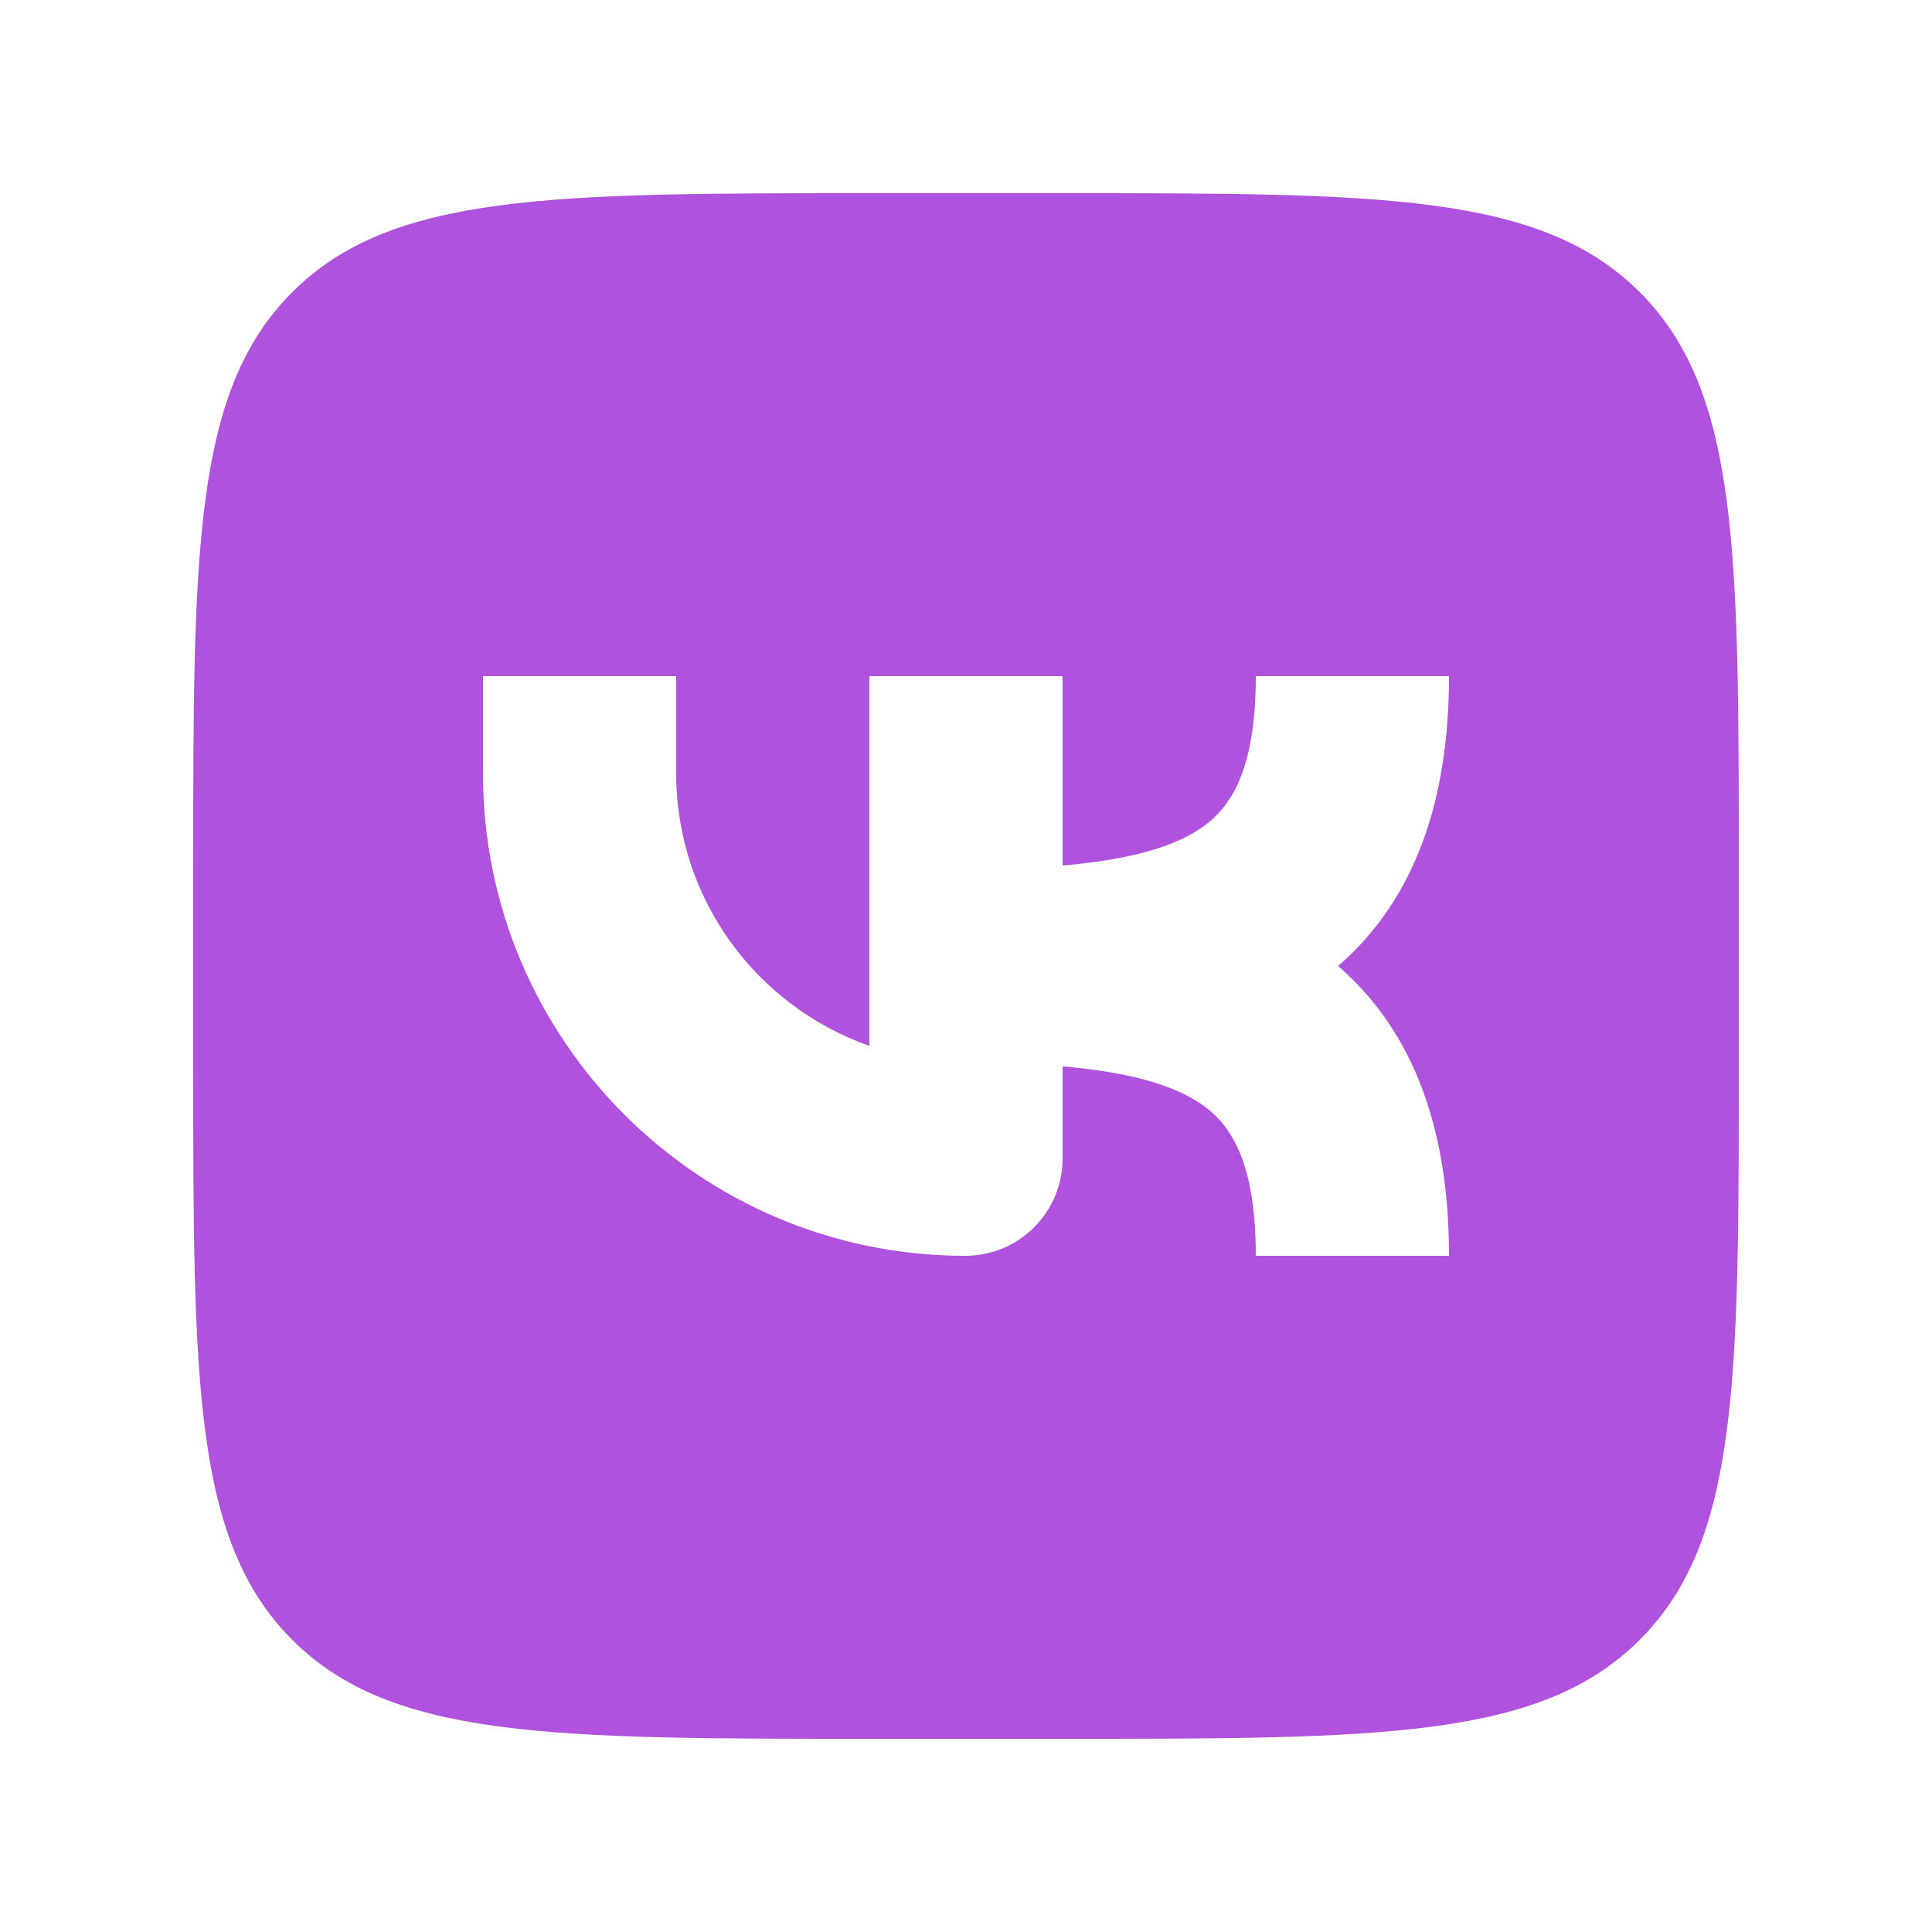
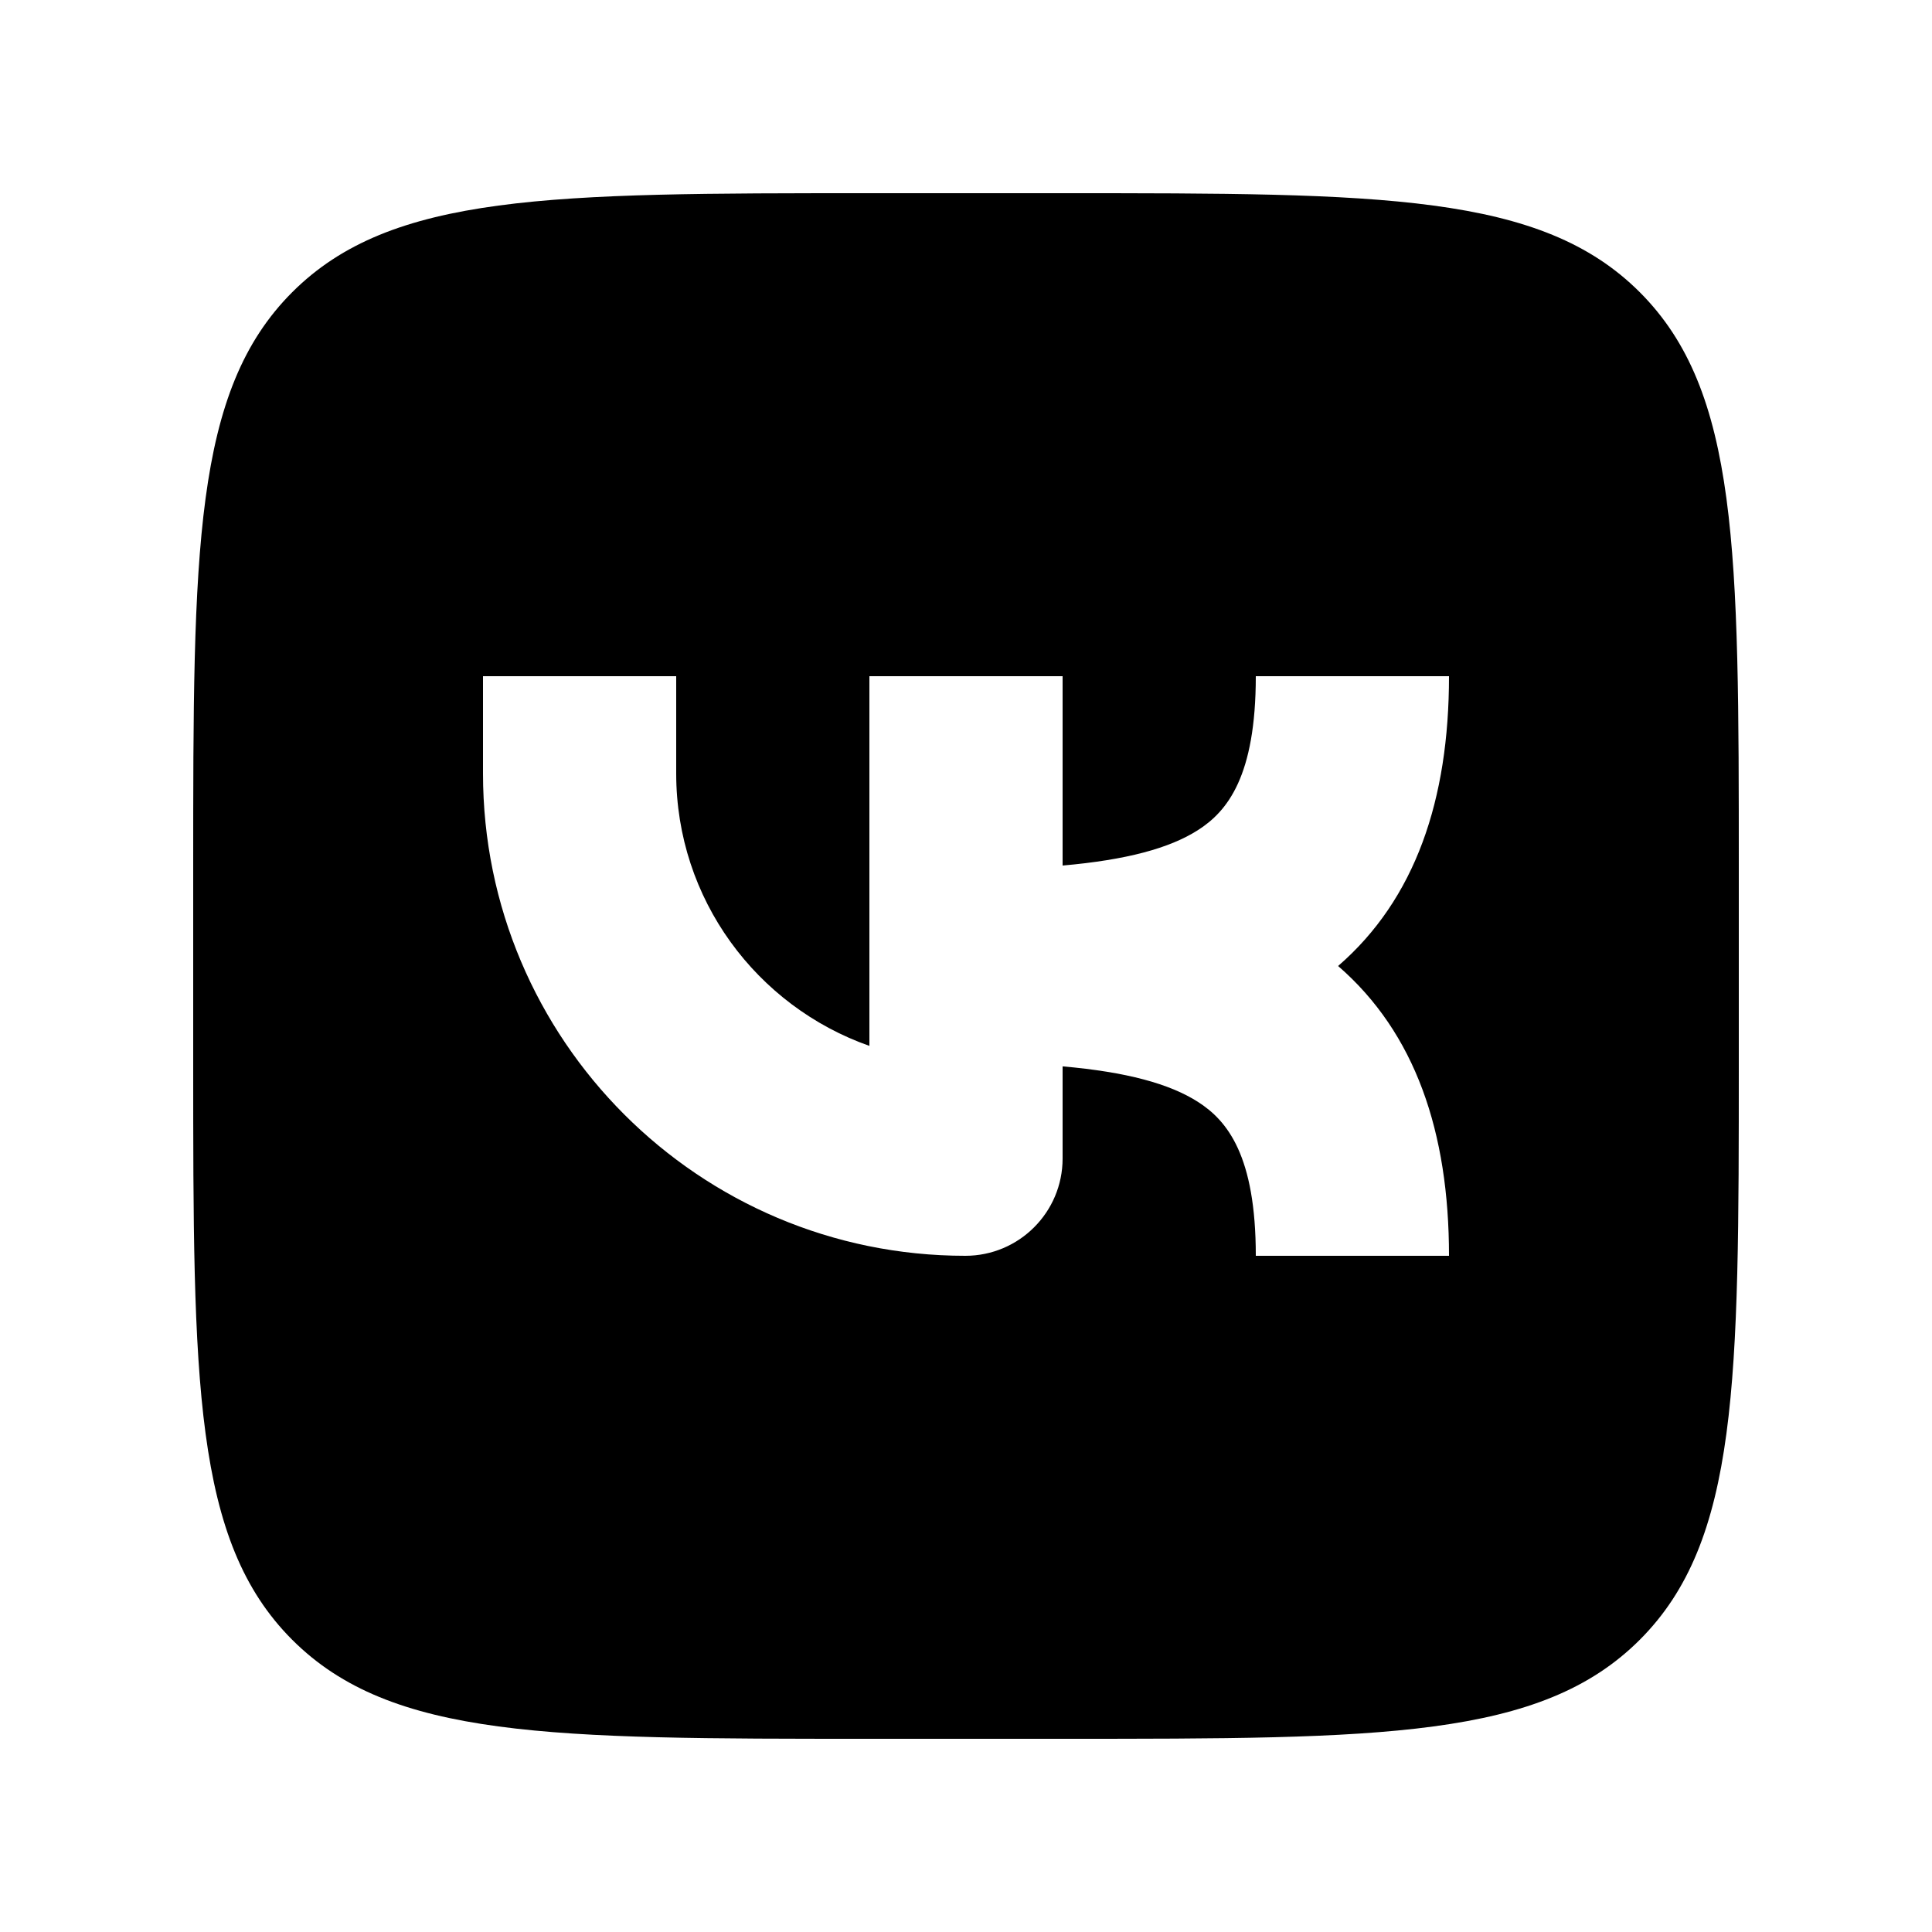
- <svg xmlns="http://www.w3.org/2000/svg" width="20" height="20" viewBox="0 0 20 20" fill="none">
-   <path fill-rule="evenodd" clip-rule="evenodd" d="M3.025 3.025C2 4.05 2 5.7 2 9V11C2 14.3 2 15.95 3.025 16.975C4.05 18 5.7 18 9 18H11C14.3 18 15.95 18 16.975 16.975C18 15.95 18 14.3 18 11V9C18 5.7 18 4.05 16.975 3.025C15.95 2 14.3 2 11 2H9C5.7 2 4.05 2 3.025 3.025ZM9.993 13C10.549 13 11 12.549 11 11.993V11.039C11.662 11.097 12.107 11.219 12.4 11.406C12.706 11.601 13 11.964 13 13H15C15 11.721 14.652 10.693 13.852 10C14.652 9.307 15 8.279 15 7H13C13 8.036 12.706 8.399 12.4 8.594C12.107 8.781 11.661 8.902 11 8.96V7H9V10.827C7.836 10.417 7 9.311 7 8.007V7H5V8.007C5 10.764 7.236 13 9.993 13Z" fill="#AF52DE" />
+ <svg xmlns="http://www.w3.org/2000/svg" viewBox="0 0 20 20">
+   <path fill-rule="evenodd" clip-rule="evenodd" d="M3.025 3.025C2 4.05 2 5.7 2 9V11C2 14.3 2 15.95 3.025 16.975C4.05 18 5.7 18 9 18H11C14.3 18 15.95 18 16.975 16.975C18 15.95 18 14.3 18 11V9C18 5.7 18 4.05 16.975 3.025C15.95 2 14.3 2 11 2H9C5.7 2 4.05 2 3.025 3.025ZM9.993 13C10.549 13 11 12.549 11 11.993V11.039C11.662 11.097 12.107 11.219 12.4 11.406C12.706 11.601 13 11.964 13 13H15C15 11.721 14.652 10.693 13.852 10C14.652 9.307 15 8.279 15 7H13C13 8.036 12.706 8.399 12.4 8.594C12.107 8.781 11.661 8.902 11 8.96V7H9V10.827C7.836 10.417 7 9.311 7 8.007V7H5V8.007C5 10.764 7.236 13 9.993 13Z" fill="currentColor" />
</svg>
